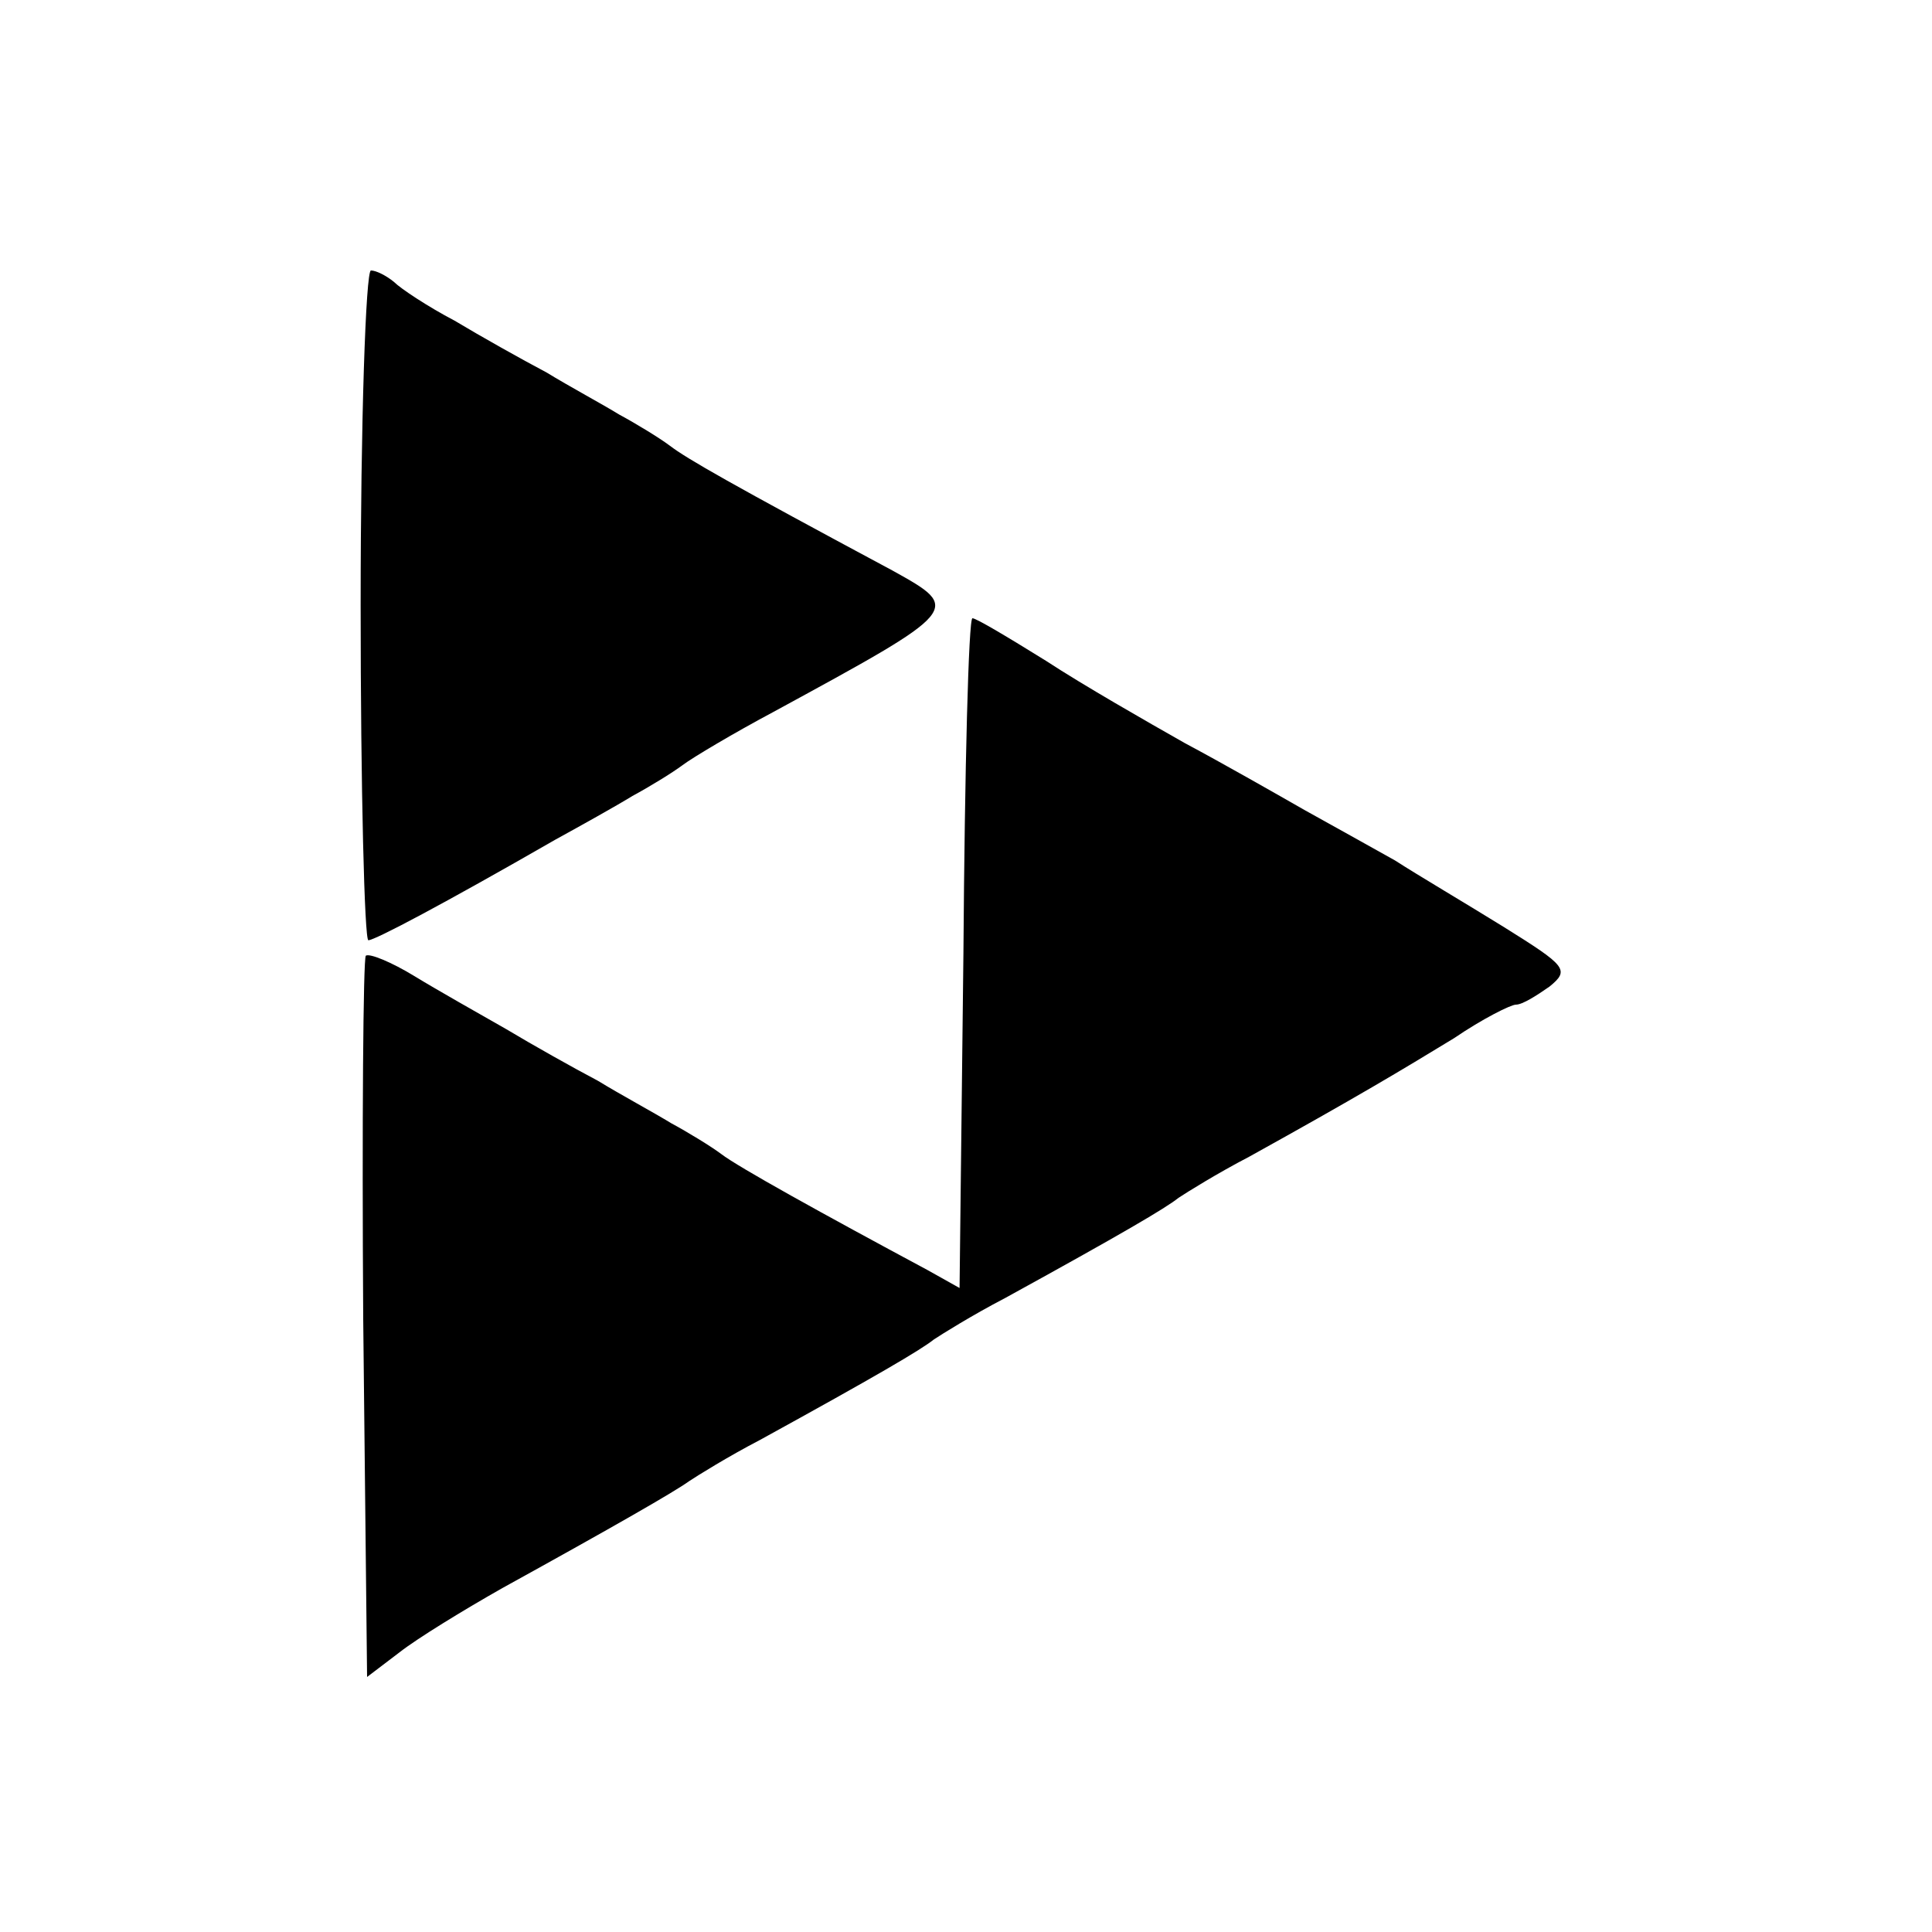
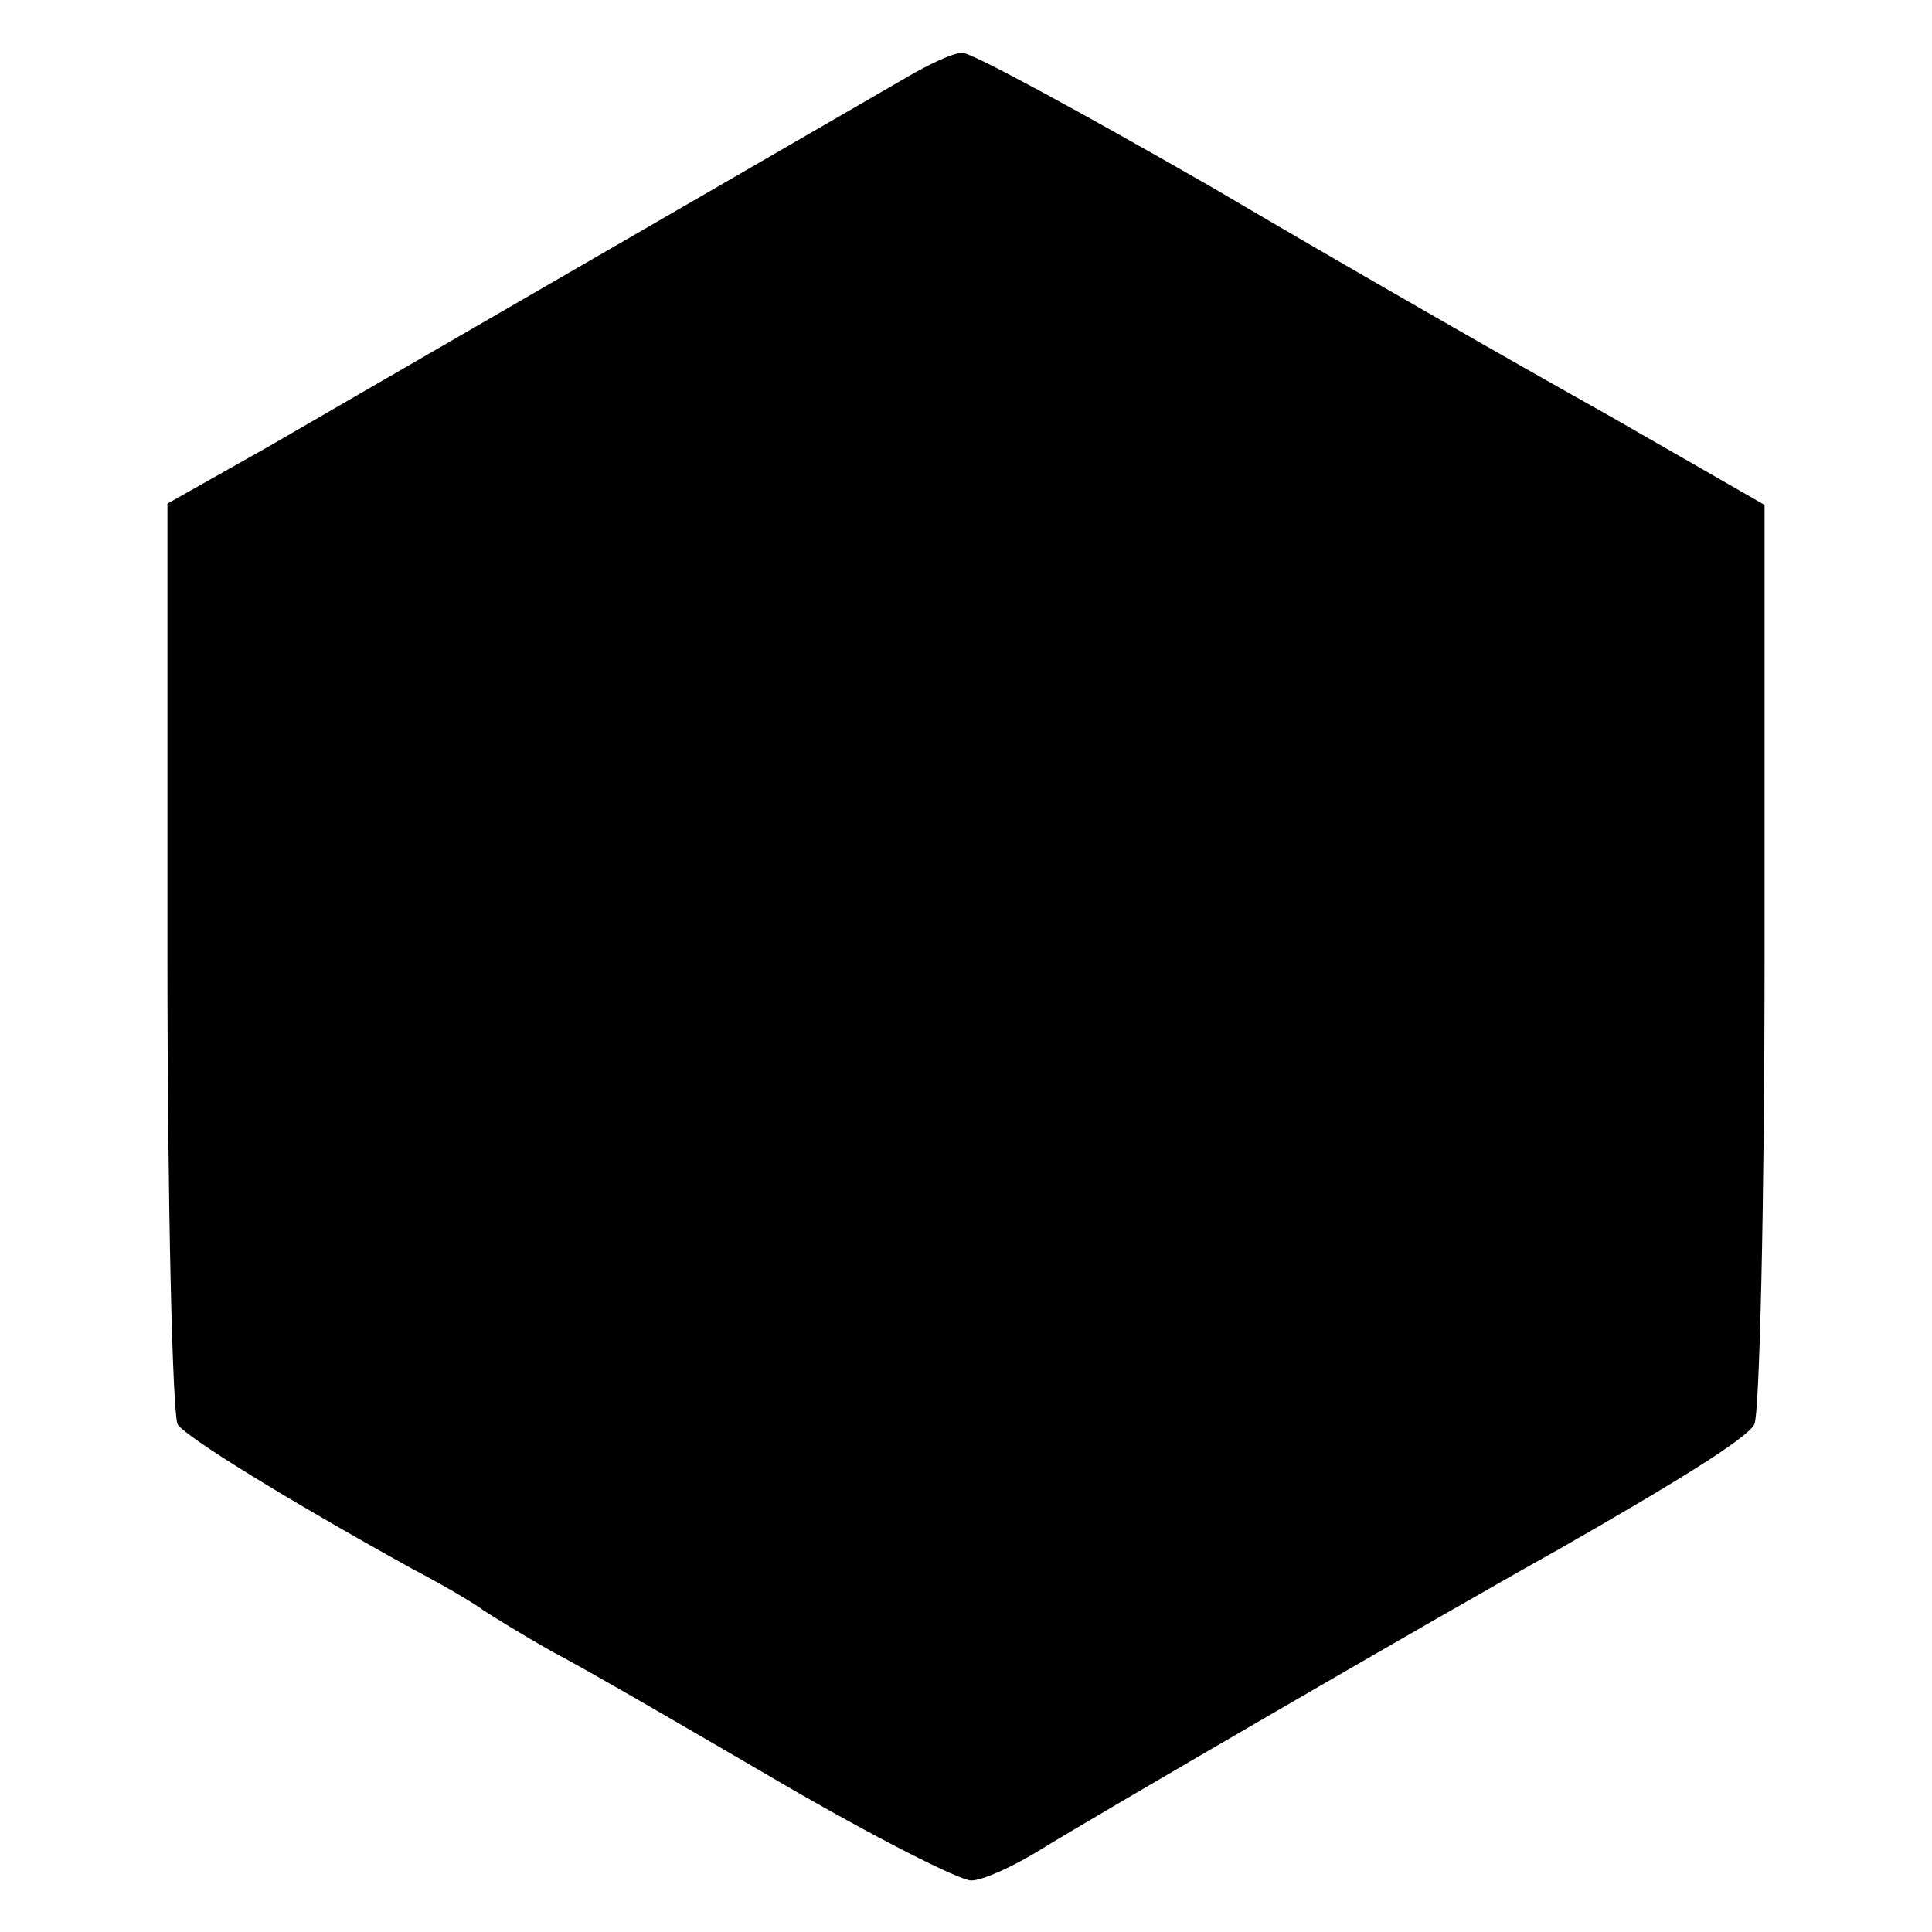
<svg xmlns="http://www.w3.org/2000/svg" version="1.0" width="150pt" height="150pt" viewBox="0 0 150 150" preserveAspectRatio="xMidYMid meet">
  <g transform="translate(0,150) scale(0.1,-0.1)" fill="#000000" stroke="none">
-     <path d="M280 1030 c0 -143 3 -260 6 -260 5 0 58 28 145 78 20 11 47 26 60 34 13 7 31 18 39 24 8 6 40 25 70 41 147 80 147 80 93 110 -125 67 -160 87 -173 97 -8 6 -26 17 -39 24 -13 8 -39 22 -57 33 -19 10 -51 28 -71 40 -21 11 -42 25 -47 30 -6 5 -14 9 -18 9 -4 0 -8 -117 -8 -260z" />
-     <path d="M748 760 l-3 -260 -25 14 c-82 44 -147 80 -160 90 -8 6 -26 17 -39 24 -13 8 -39 22 -57 33 -19 10 -51 28 -71 40 -21 12 -53 30 -71 41 -18 11 -35 18 -38 16 -2 -3 -3 -130 -2 -282 l3 -278 25 19 c14 11 50 33 80 50 87 48 134 75 145 83 6 4 30 19 55 32 91 50 125 70 135 78 6 4 30 19 55 32 91 50 125 70 135 78 6 4 30 19 55 32 83 46 118 67 159 92 22 15 44 26 48 26 5 0 16 7 26 14 16 13 13 16 -35 46 -29 18 -68 41 -85 52 -18 10 -50 28 -70 39 -21 12 -63 36 -93 52 -30 17 -79 45 -108 64 -29 18 -54 33 -57 33 -3 0 -6 -117 -7 -260z" />
+     <path d="M704 1440 c-76 -44 -427 -247 -496 -287 l-78 -44 0 -352 c0 -194 4 -357 8 -363 7 -10 81 -56 182 -112 25 -13 50 -28 55 -32 6 -4 30 -19 55 -33 25 -13 104 -59 176 -101 72 -42 139 -76 148 -76 9 0 33 11 54 24 32 20 305 179 402 233 91 52 146 86 152 97 4 6 8 169 8 362 l0 352 -122 70 c-68 38 -206 117 -306 176 -101 58 -189 106 -195 105 -7 0 -26 -9 -43 -19z" />
  </g>
</svg>
